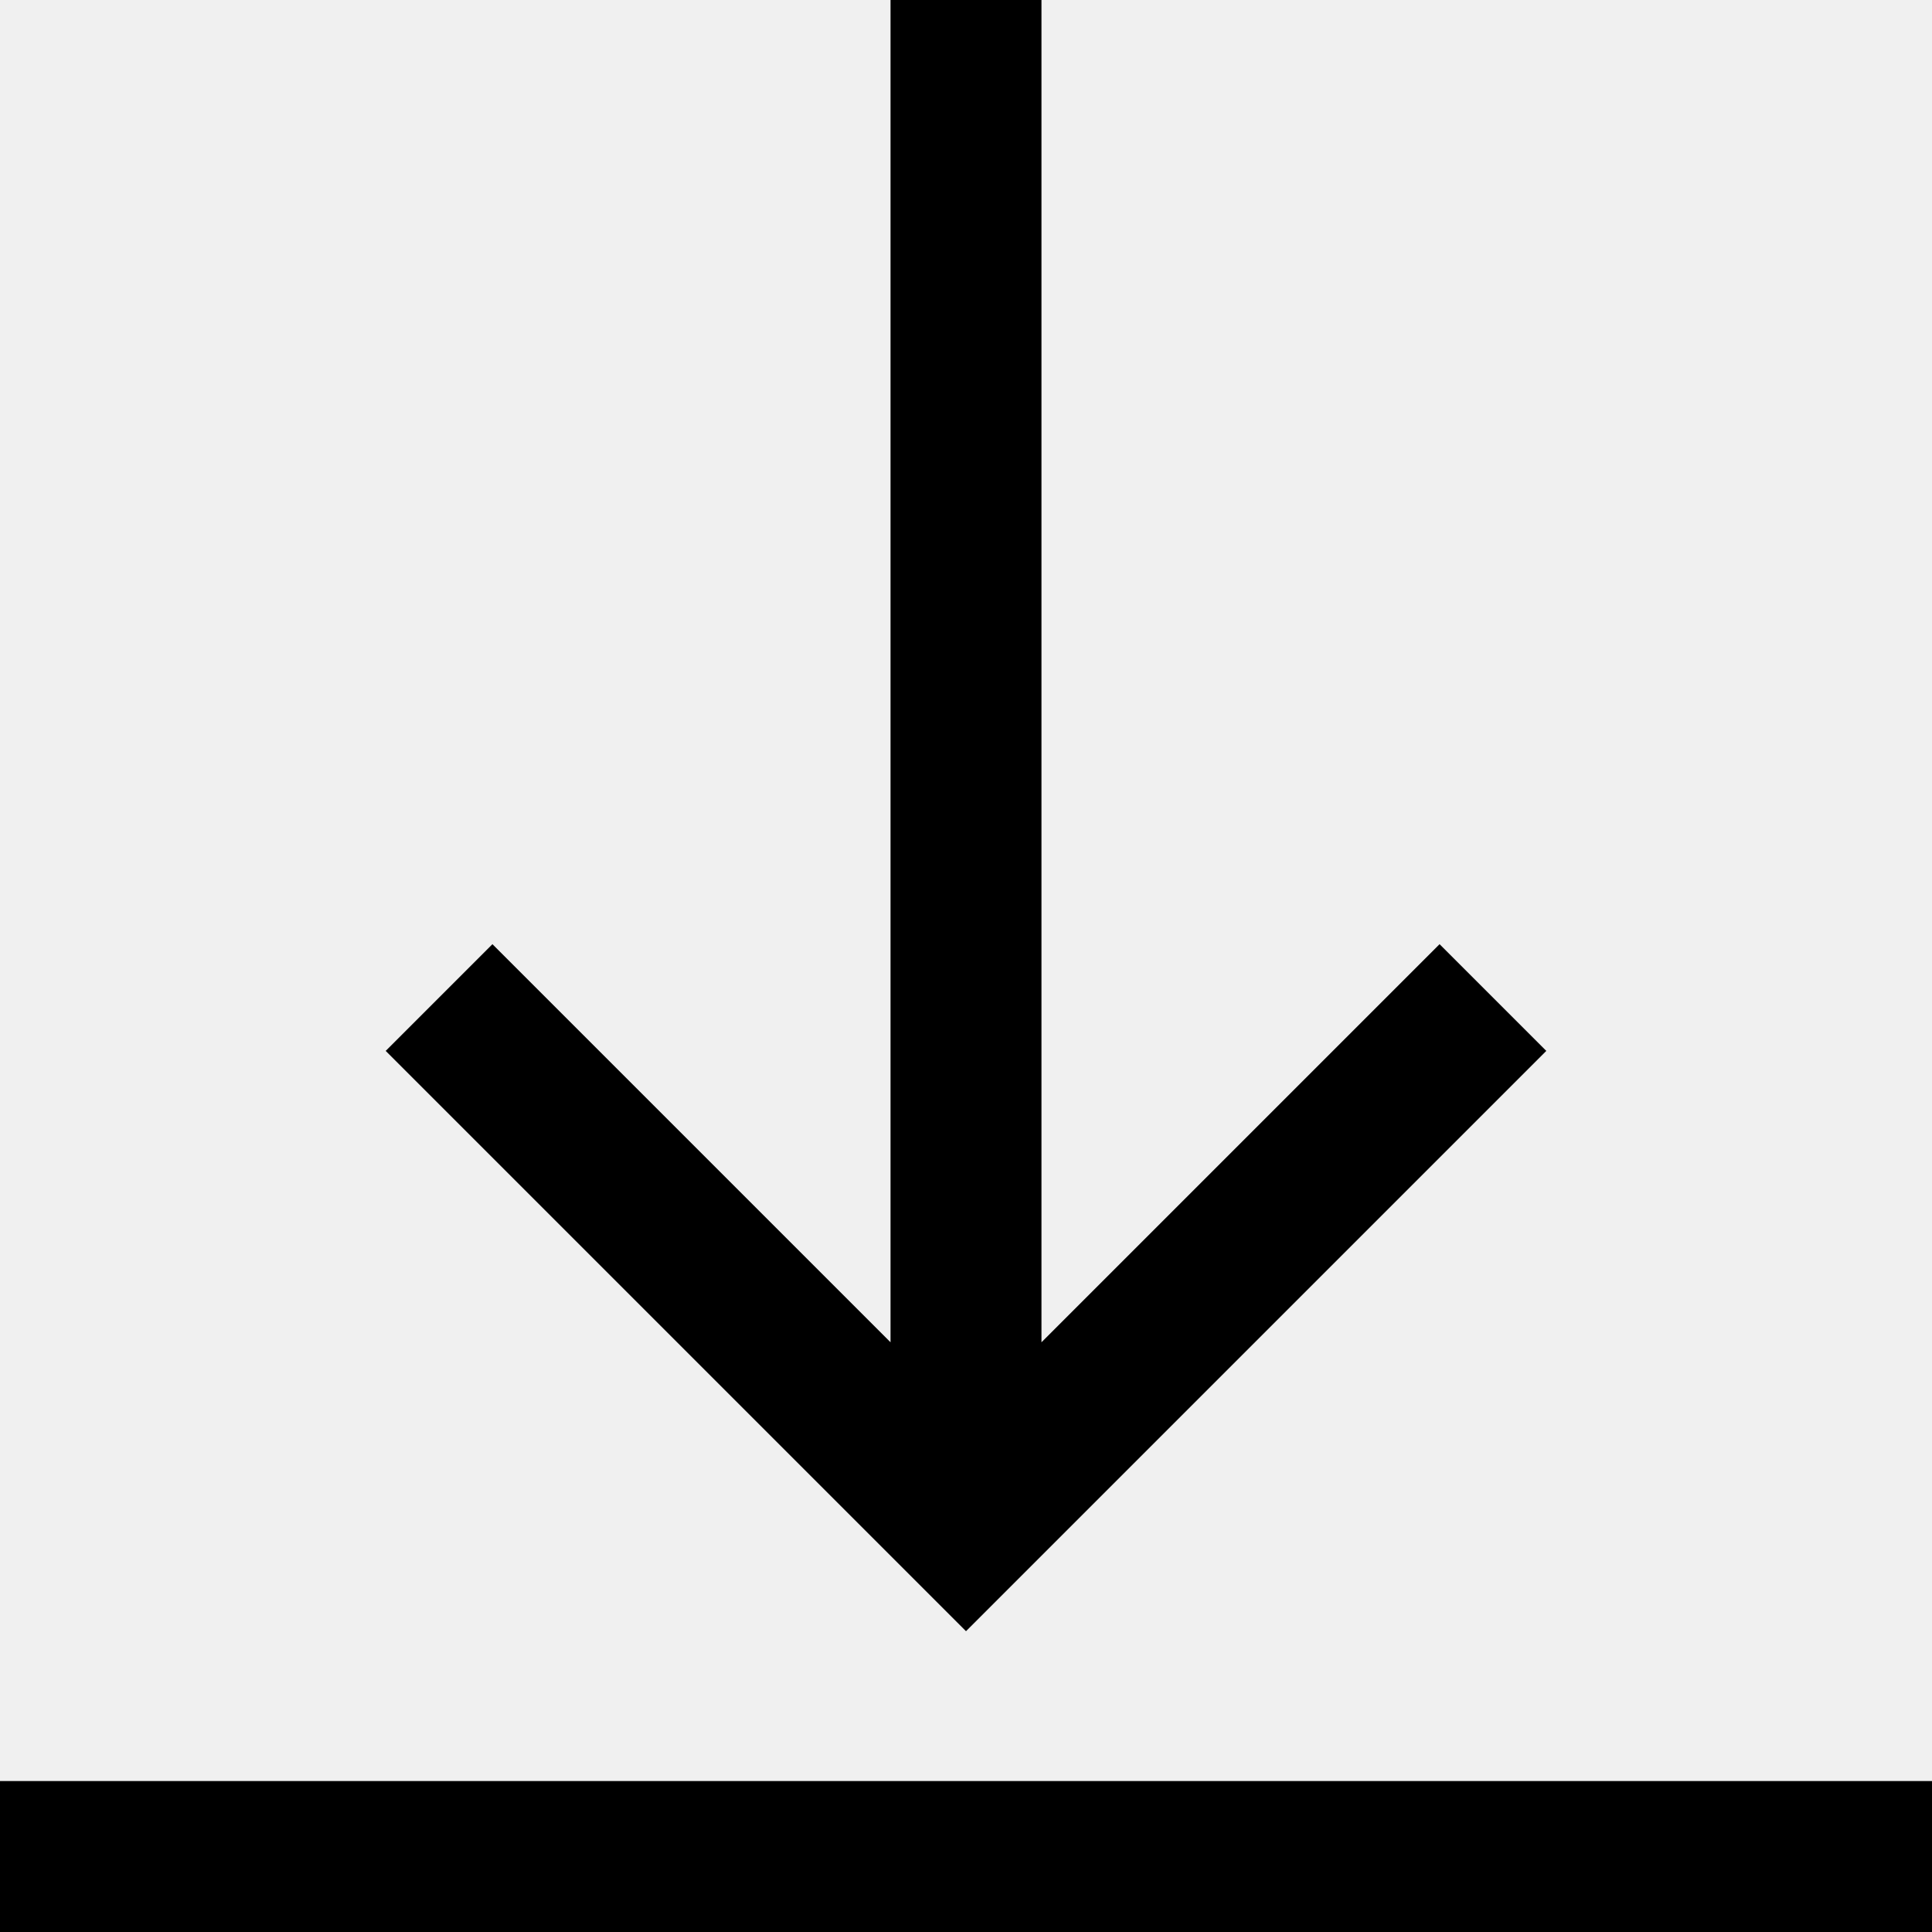
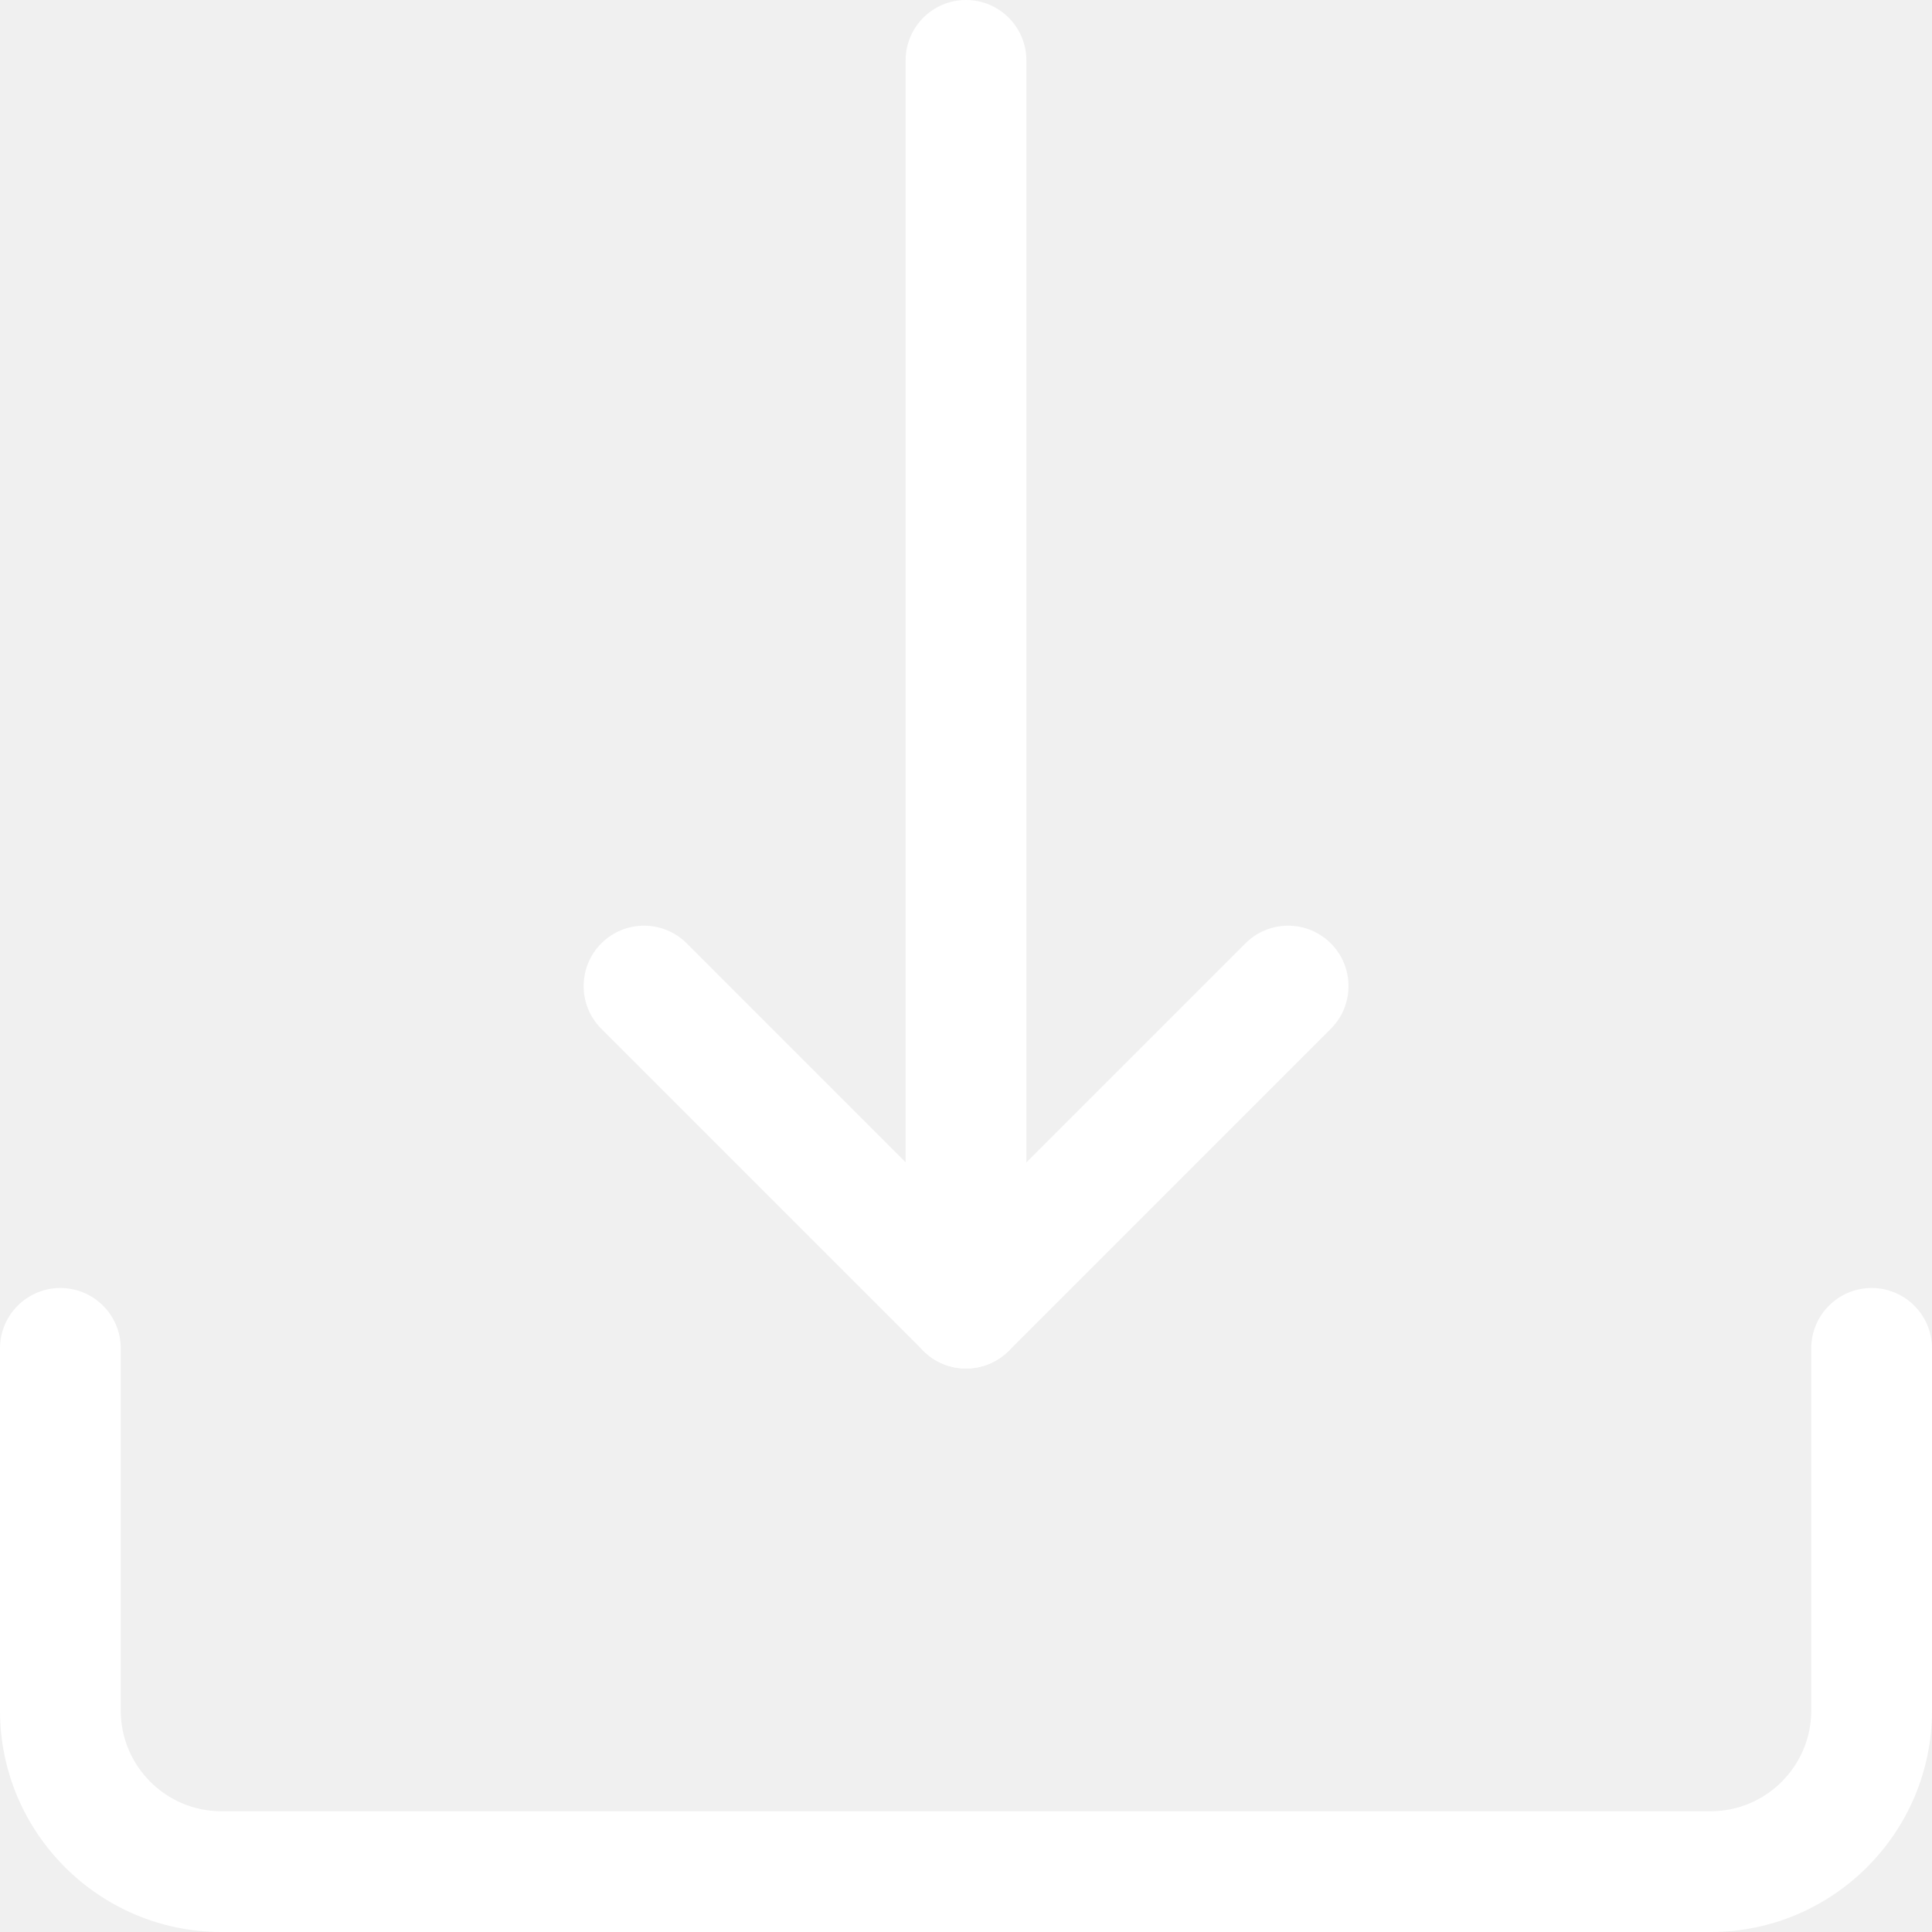
- <svg xmlns="http://www.w3.org/2000/svg" height="512pt" viewBox="0 0 512 512" width="512pt">
-   <path d="m409.785 278.5-153.785 153.785-153.785-153.785 28.285-28.285 105.5 105.5v-355.715h40v355.715l105.5-105.5zm102.215 193.5h-512v40h512zm0 0" />
+ <svg xmlns="http://www.w3.org/2000/svg" height="512px" viewBox="0 0 512 512" width="512px" class="">
+   <g>
+     <path d="m256 362.668c-8.832 0-16-7.168-16-16v-330.668c0-8.832 7.168-16 16-16s16 7.168 16 16v330.668c0 8.832-7.168 16-16 16zm0 0" data-original="#000000" class="active-path" data-old_color="#000000" fill="#FFFFFF" />
+     <path d="m256 362.668c-4.098 0-8.191-1.559-11.309-4.695l-85.332-85.332c-6.25-6.25-6.25-16.383 0-22.637 6.25-6.25 16.383-6.25 22.637 0l74.023 74.027 74.027-74.027c6.25-6.25 16.387-6.25 22.637 0 6.25 6.254 6.25 16.387 0 22.637l-85.336 85.332c-3.156 3.137-7.25 4.695-11.348 4.695zm0 0" data-original="#000000" class="active-path" data-old_color="#000000" fill="#FFFFFF" />
+     <path d="m453.332 512h-394.664c-32.363 0-58.668-26.305-58.668-58.668v-96c0-8.832 7.168-16 16-16s16 7.168 16 16v96c0 14.699 11.969 26.668 26.668 26.668h394.664c14.699 0 26.668-11.969 26.668-26.668v-96c0-8.832 7.168-16 16-16s16 7.168 16 16v96c0 32.363-26.305 58.668-58.668 58.668zm0 0" data-original="#000000" class="active-path" data-old_color="#000000" fill="#FFFFFF" />
+   </g>
</svg>
